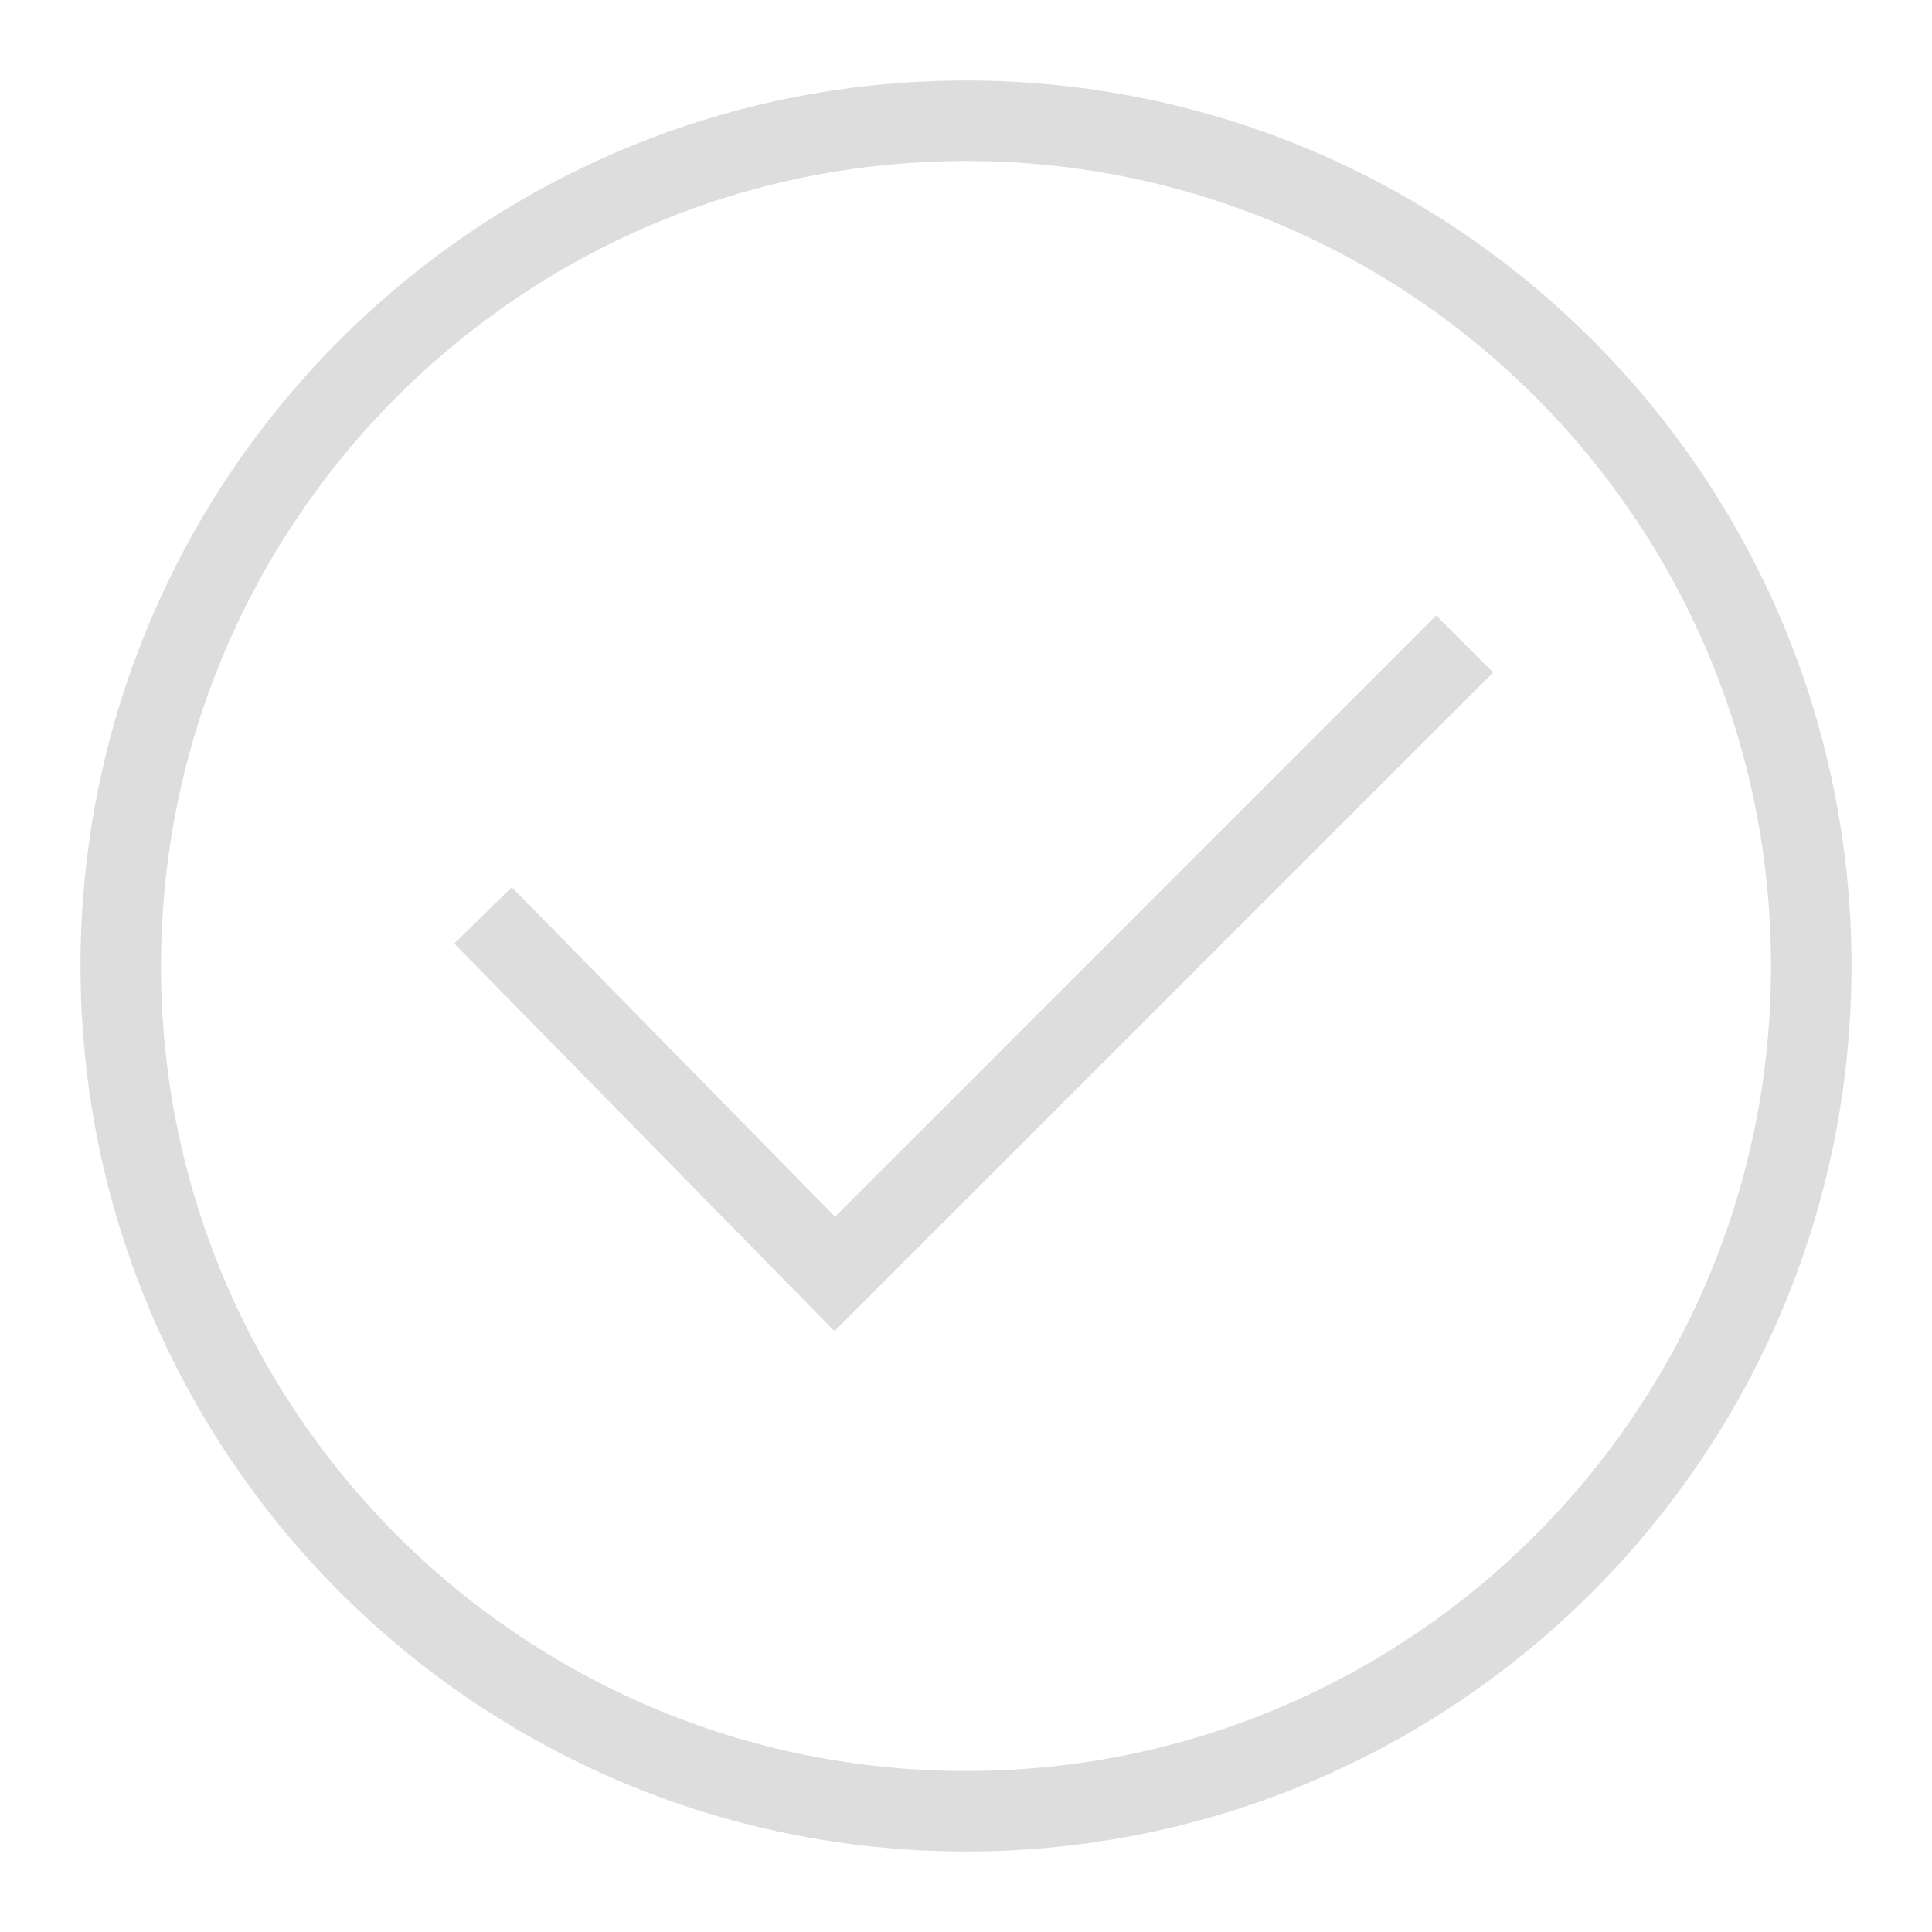
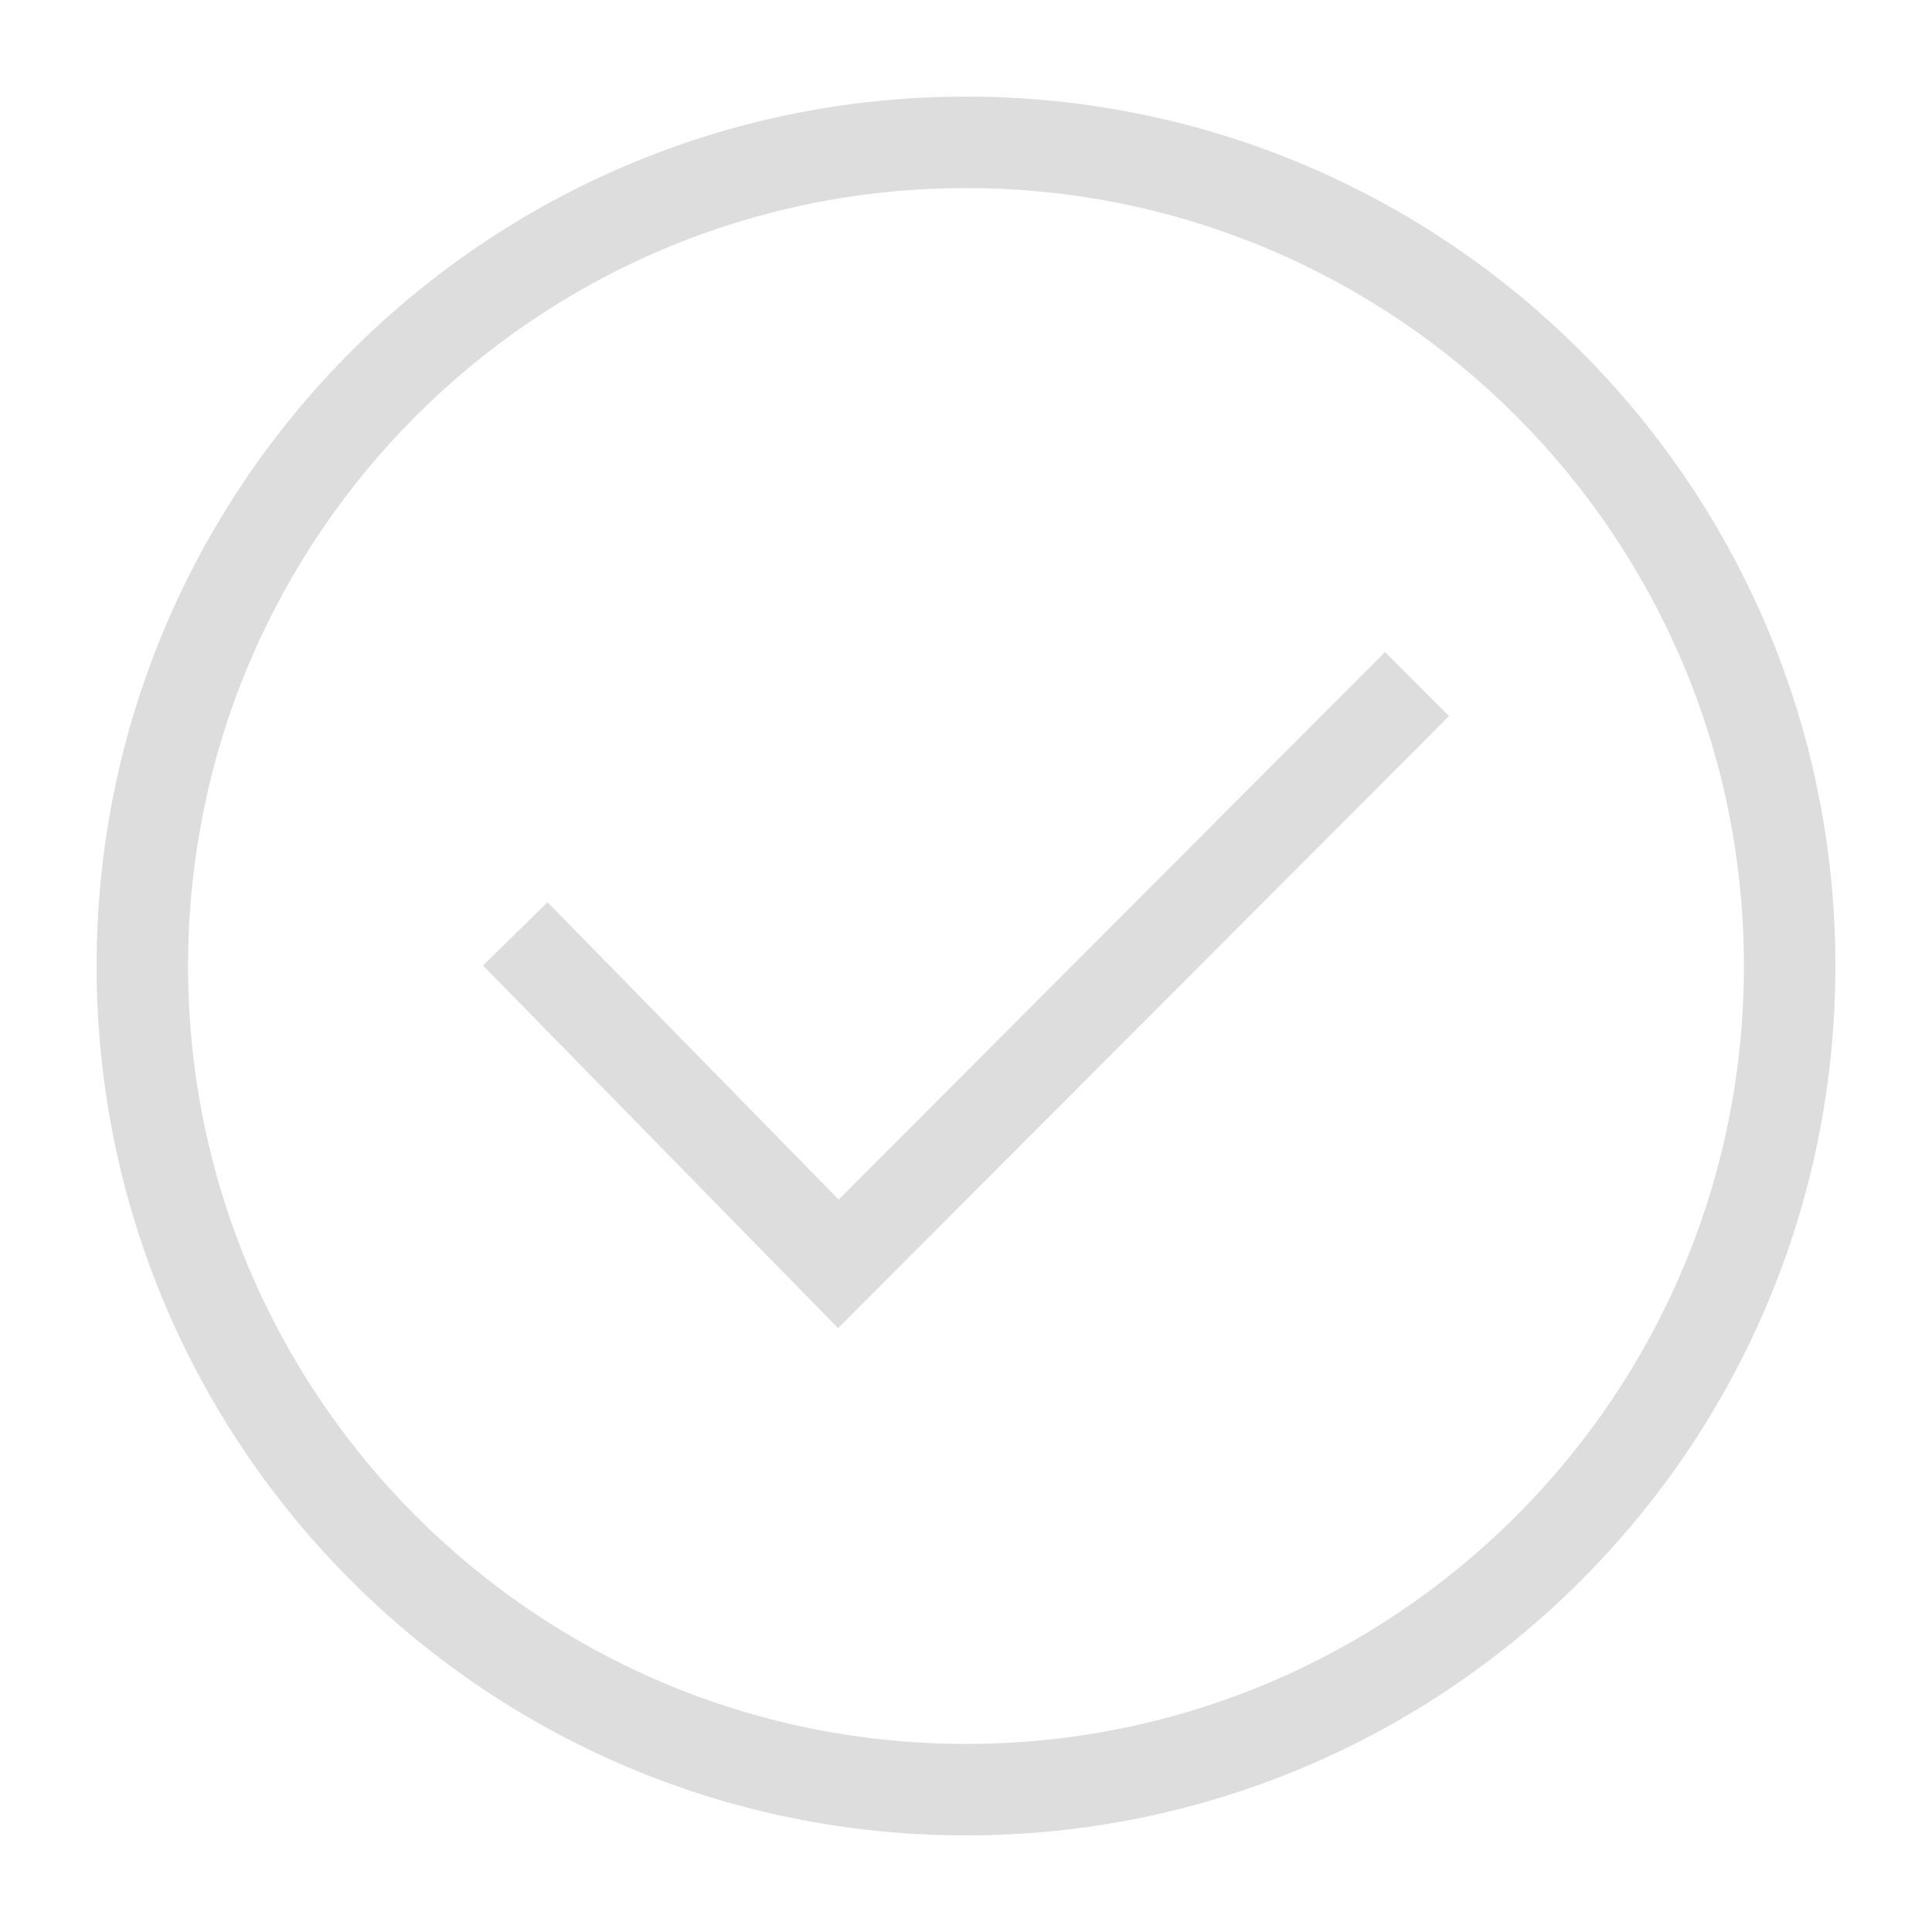
- <svg xmlns="http://www.w3.org/2000/svg" width="24" height="24" viewBox="0 0 24 24">
+ <svg xmlns="http://www.w3.org/2000/svg" width="20" height="20" viewBox="0 0 20 20">
  <g fill="#DDD" fill-rule="nonzero">
-     <path d="M12 23C5.925 23 1 18.075 1 12S5.925 1 12 1c6.076 0 11 4.925 11 11s-4.924 11-11 11zm0-1c5.523 0 10-4.477 10-10S17.523 2 12 2C6.478 2 2 6.478 2 12s4.478 10 10 10z" />
-     <path d="M6.357 11.021l-.714.7 4.723 4.815 8.182-8.182-.707-.708-7.468 7.469z" />
+     <path d="M10 19a9 9 0 1 1 0-18 9 9 0 0 1 0 18zm0-.947A8.052 8.052 0 0 0 18.053 10a8.052 8.052 0 1 0-16.106 0A8.053 8.053 0 0 0 10 18.053z" />
+     <path d="M5.668 9.34L5 9.995l3.676 3.754L15 7.413l-.662-.663-5.656 5.668z" />
  </g>
</svg>
